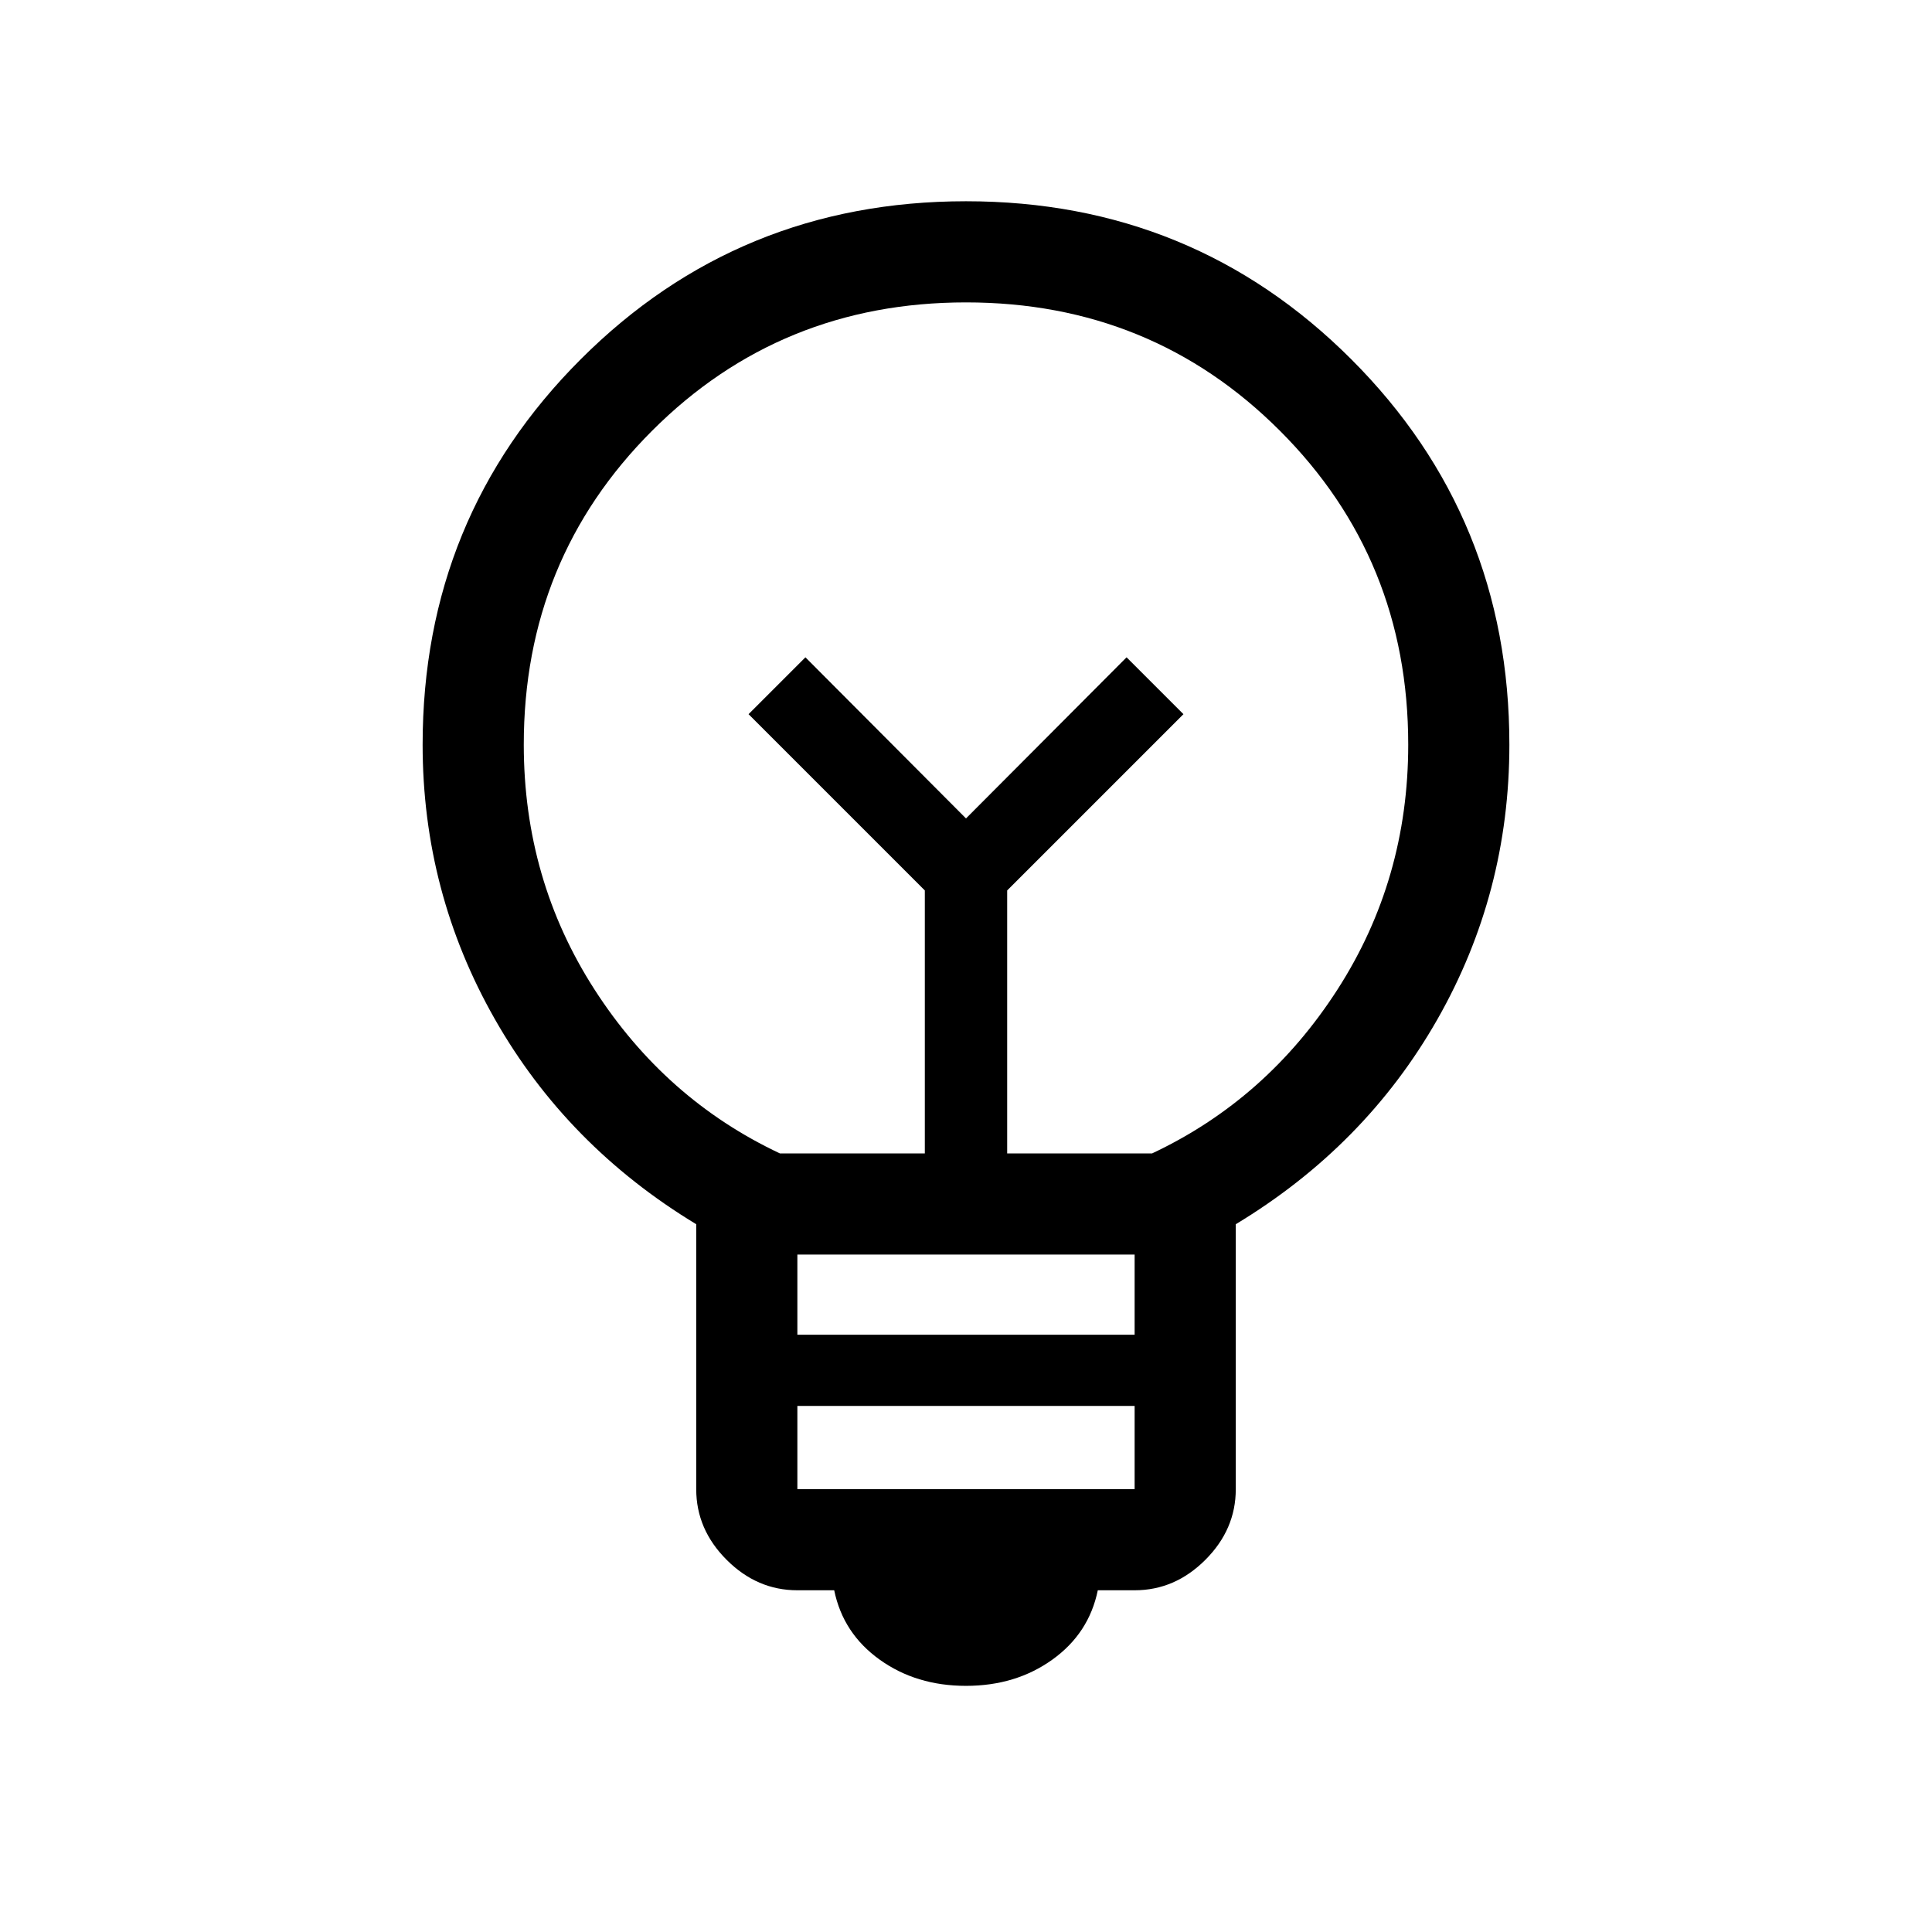
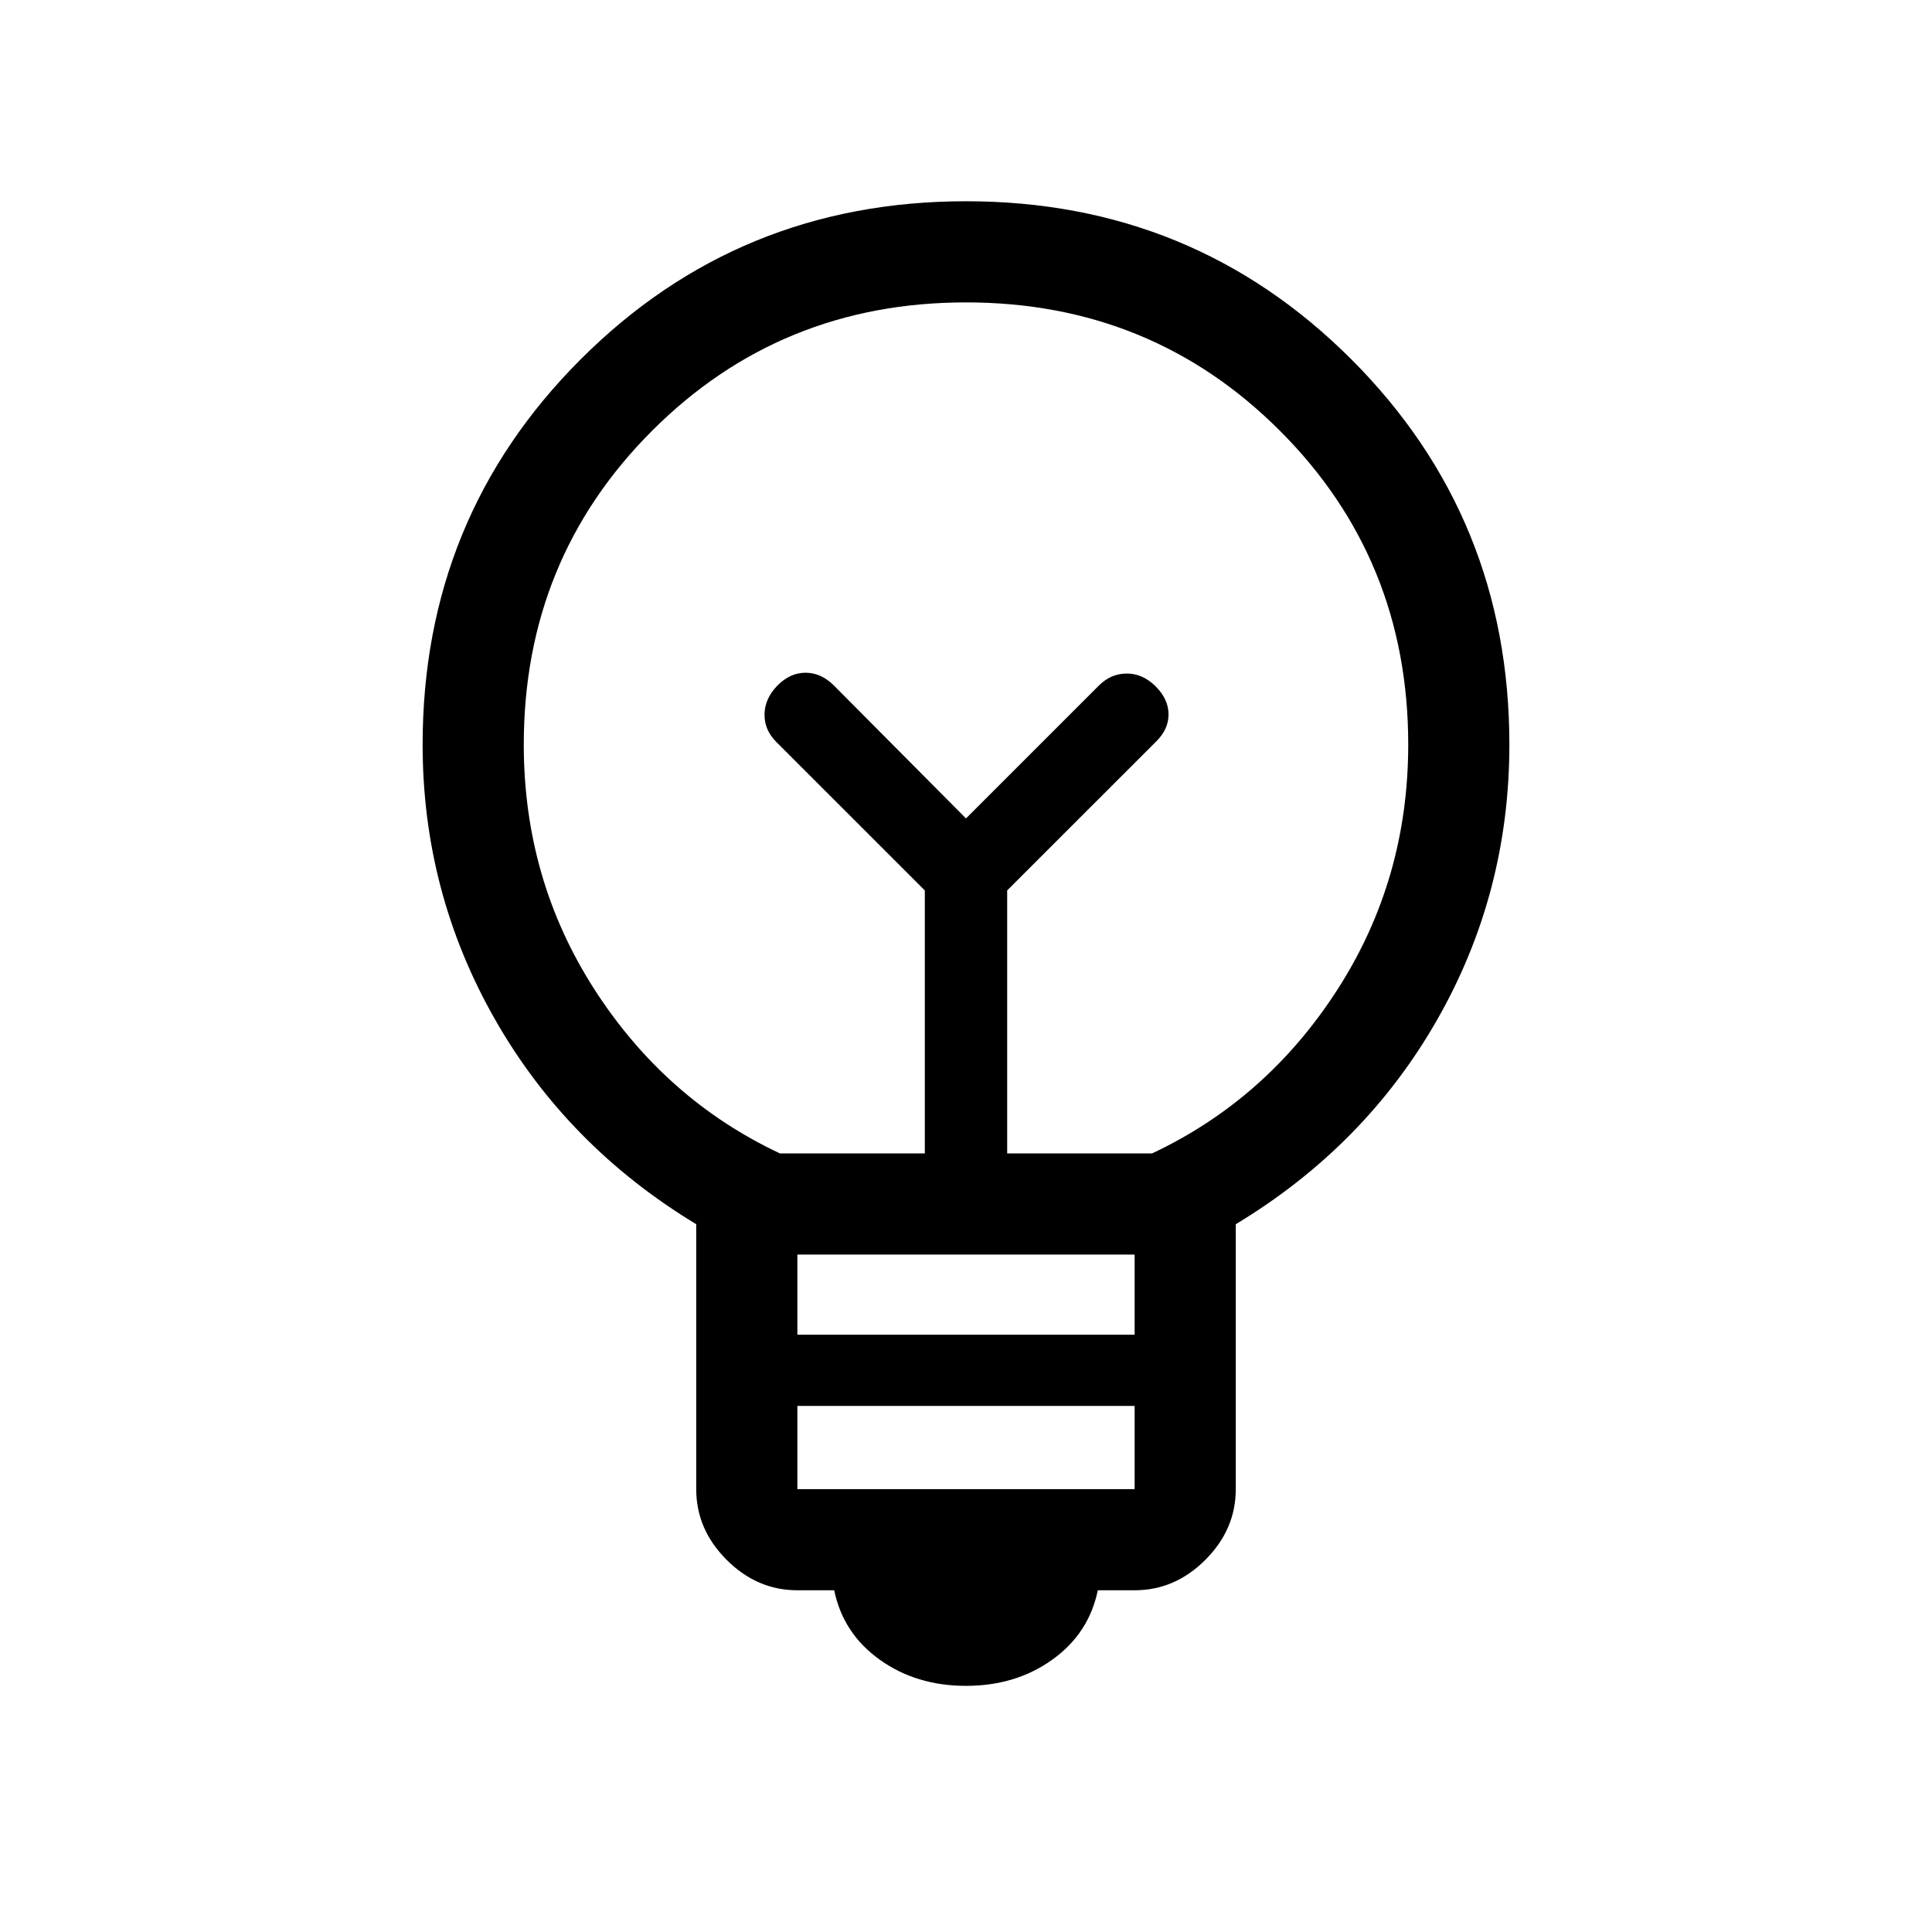
<svg xmlns="http://www.w3.org/2000/svg" height="40px" viewBox="0 -960 960 960" width="40px" fill="#000000">
-   <path d="M480-122.31q-24.74 0-42.91-13.03-18.17-13.02-22.58-34.46h-18.3q-20.02 0-35.14-15.12-15.12-15.11-15.12-35.13v-131.64q-64.18-38.85-100.06-101.9Q210-516.64 210-590q0-112.92 78.54-191.46T480-860q112.92 0 191.46 78.54T750-590q0 73.77-35.84 136.63T614.05-351.69v131.64q0 20.02-15.12 35.13-15.12 15.12-35.14 15.12h-18.3q-4.41 21.44-22.58 34.46-18.17 13.03-42.91 13.03Zm-83.79-97.74h167.58v-41.34H396.21v41.34Zm0-76.72h167.58v-39.85H396.21v39.85Zm-8.67-90.1h72v-130.67l-87.59-87.59 28.26-28.25L480-553.33l79.79-80.05 28.26 28.25-87.59 87.59v130.67h72q56.98-26.82 92.13-81.45T699.74-590q0-92.21-63.77-155.97-63.76-63.77-155.97-63.77-92.21 0-155.97 63.77-63.77 63.76-63.77 155.97 0 67.05 35.15 121.68 35.15 54.63 92.13 81.45ZM480-553.33Zm0-45.18Z" />
+   <path d="M480-122.31q-24.74 0-42.91-13.03-18.17-13.02-22.58-34.46h-18.3q-20.02 0-35.14-15.12-15.12-15.11-15.12-35.13v-131.64q-64.18-38.85-100.06-101.9Q210-516.64 210-590q0-112.92 78.54-191.46T480-860q112.92 0 191.46 78.54T750-590q0 73.77-35.84 136.63T614.05-351.69v131.64q0 20.02-15.12 35.13-15.12 15.12-35.14 15.12h-18.3q-4.41 21.44-22.58 34.46-18.17 13.03-42.91 13.03Zm-83.79-97.74h167.58v-41.34H396.21v41.34Zm0-76.72h167.58v-39.85H396.21v39.85Zm-8.67-90.1h72v-130.67l-73.8-73.79q-6-6-5.85-13.81.14-7.81 6.39-14.19 6.26-6.39 14-6.39 7.75 0 14.13 6.39l65.59 66 66-66q6-6 13.94-5.99 7.93.01 14.32 6.4 6.38 6.38 6.38 13.92t-6.38 13.67l-73.8 73.79v130.67h72q56.98-26.82 92.13-81.45T699.74-590q0-92.21-63.77-155.97-63.76-63.77-155.97-63.77-92.21 0-155.97 63.77-63.77 63.76-63.77 155.97 0 67.05 35.15 121.68 35.15 54.63 92.13 81.45ZM480-553.33Zm0-45.18Z" />
</svg>
